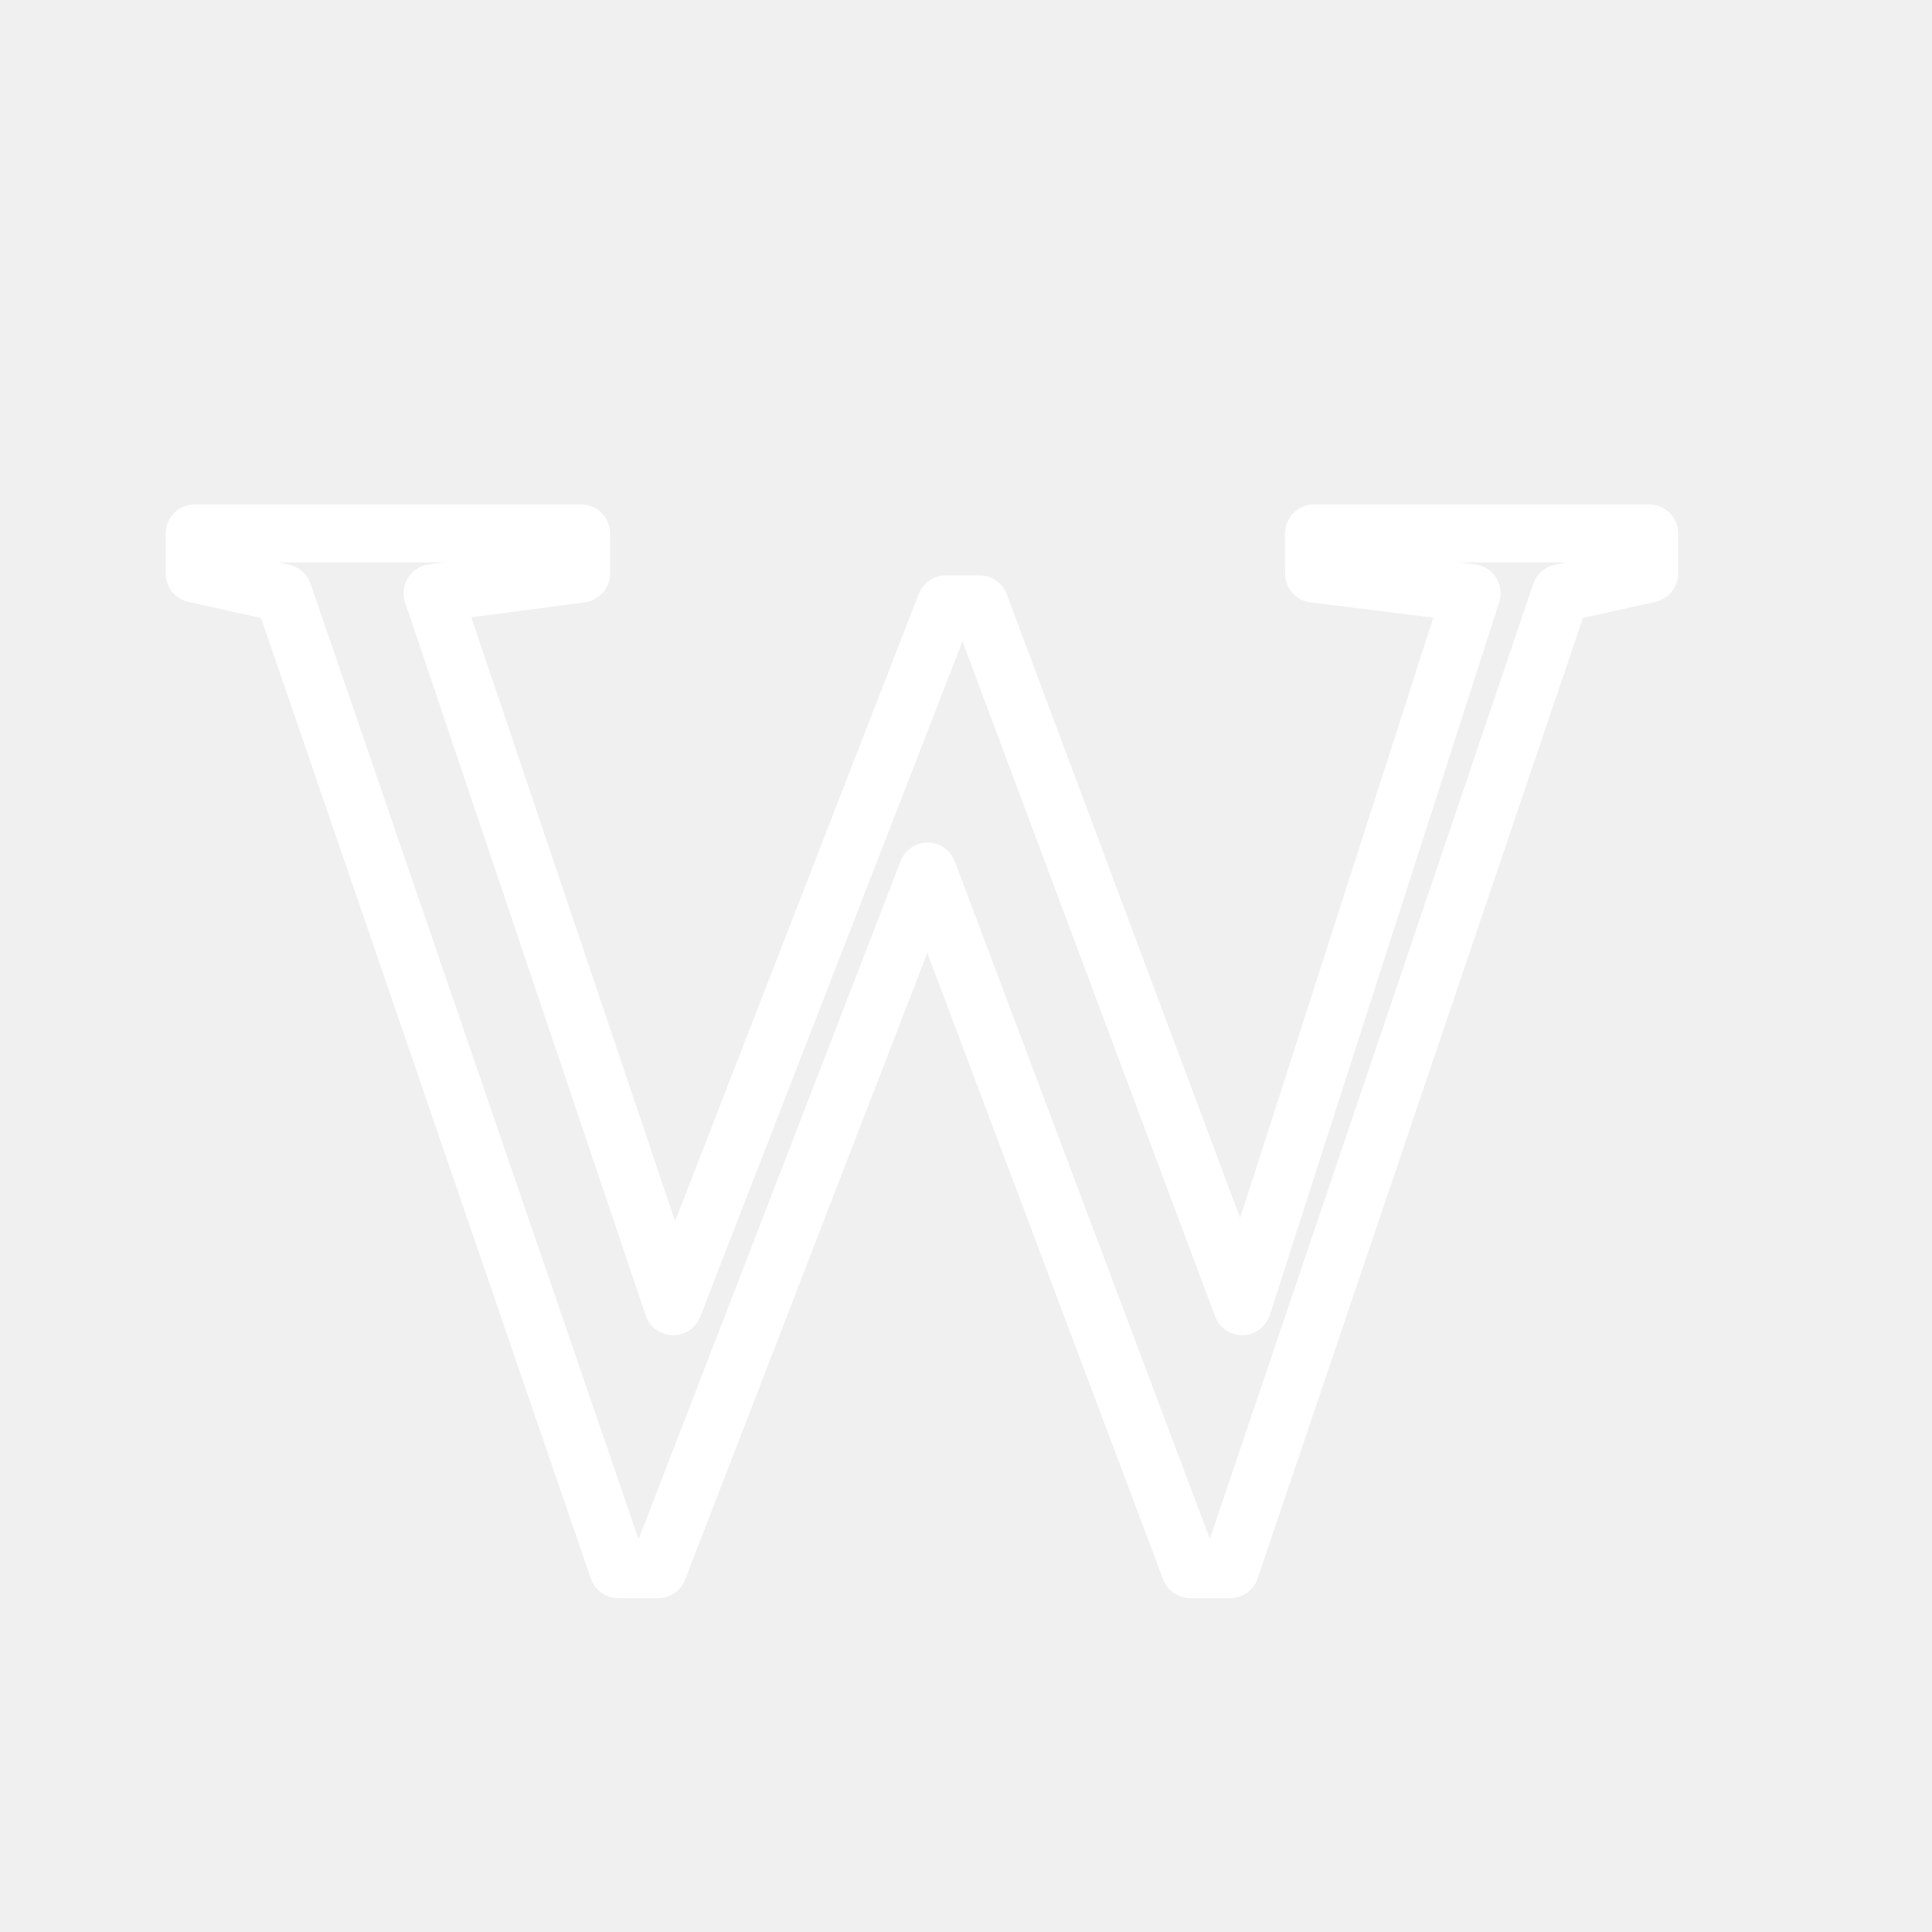
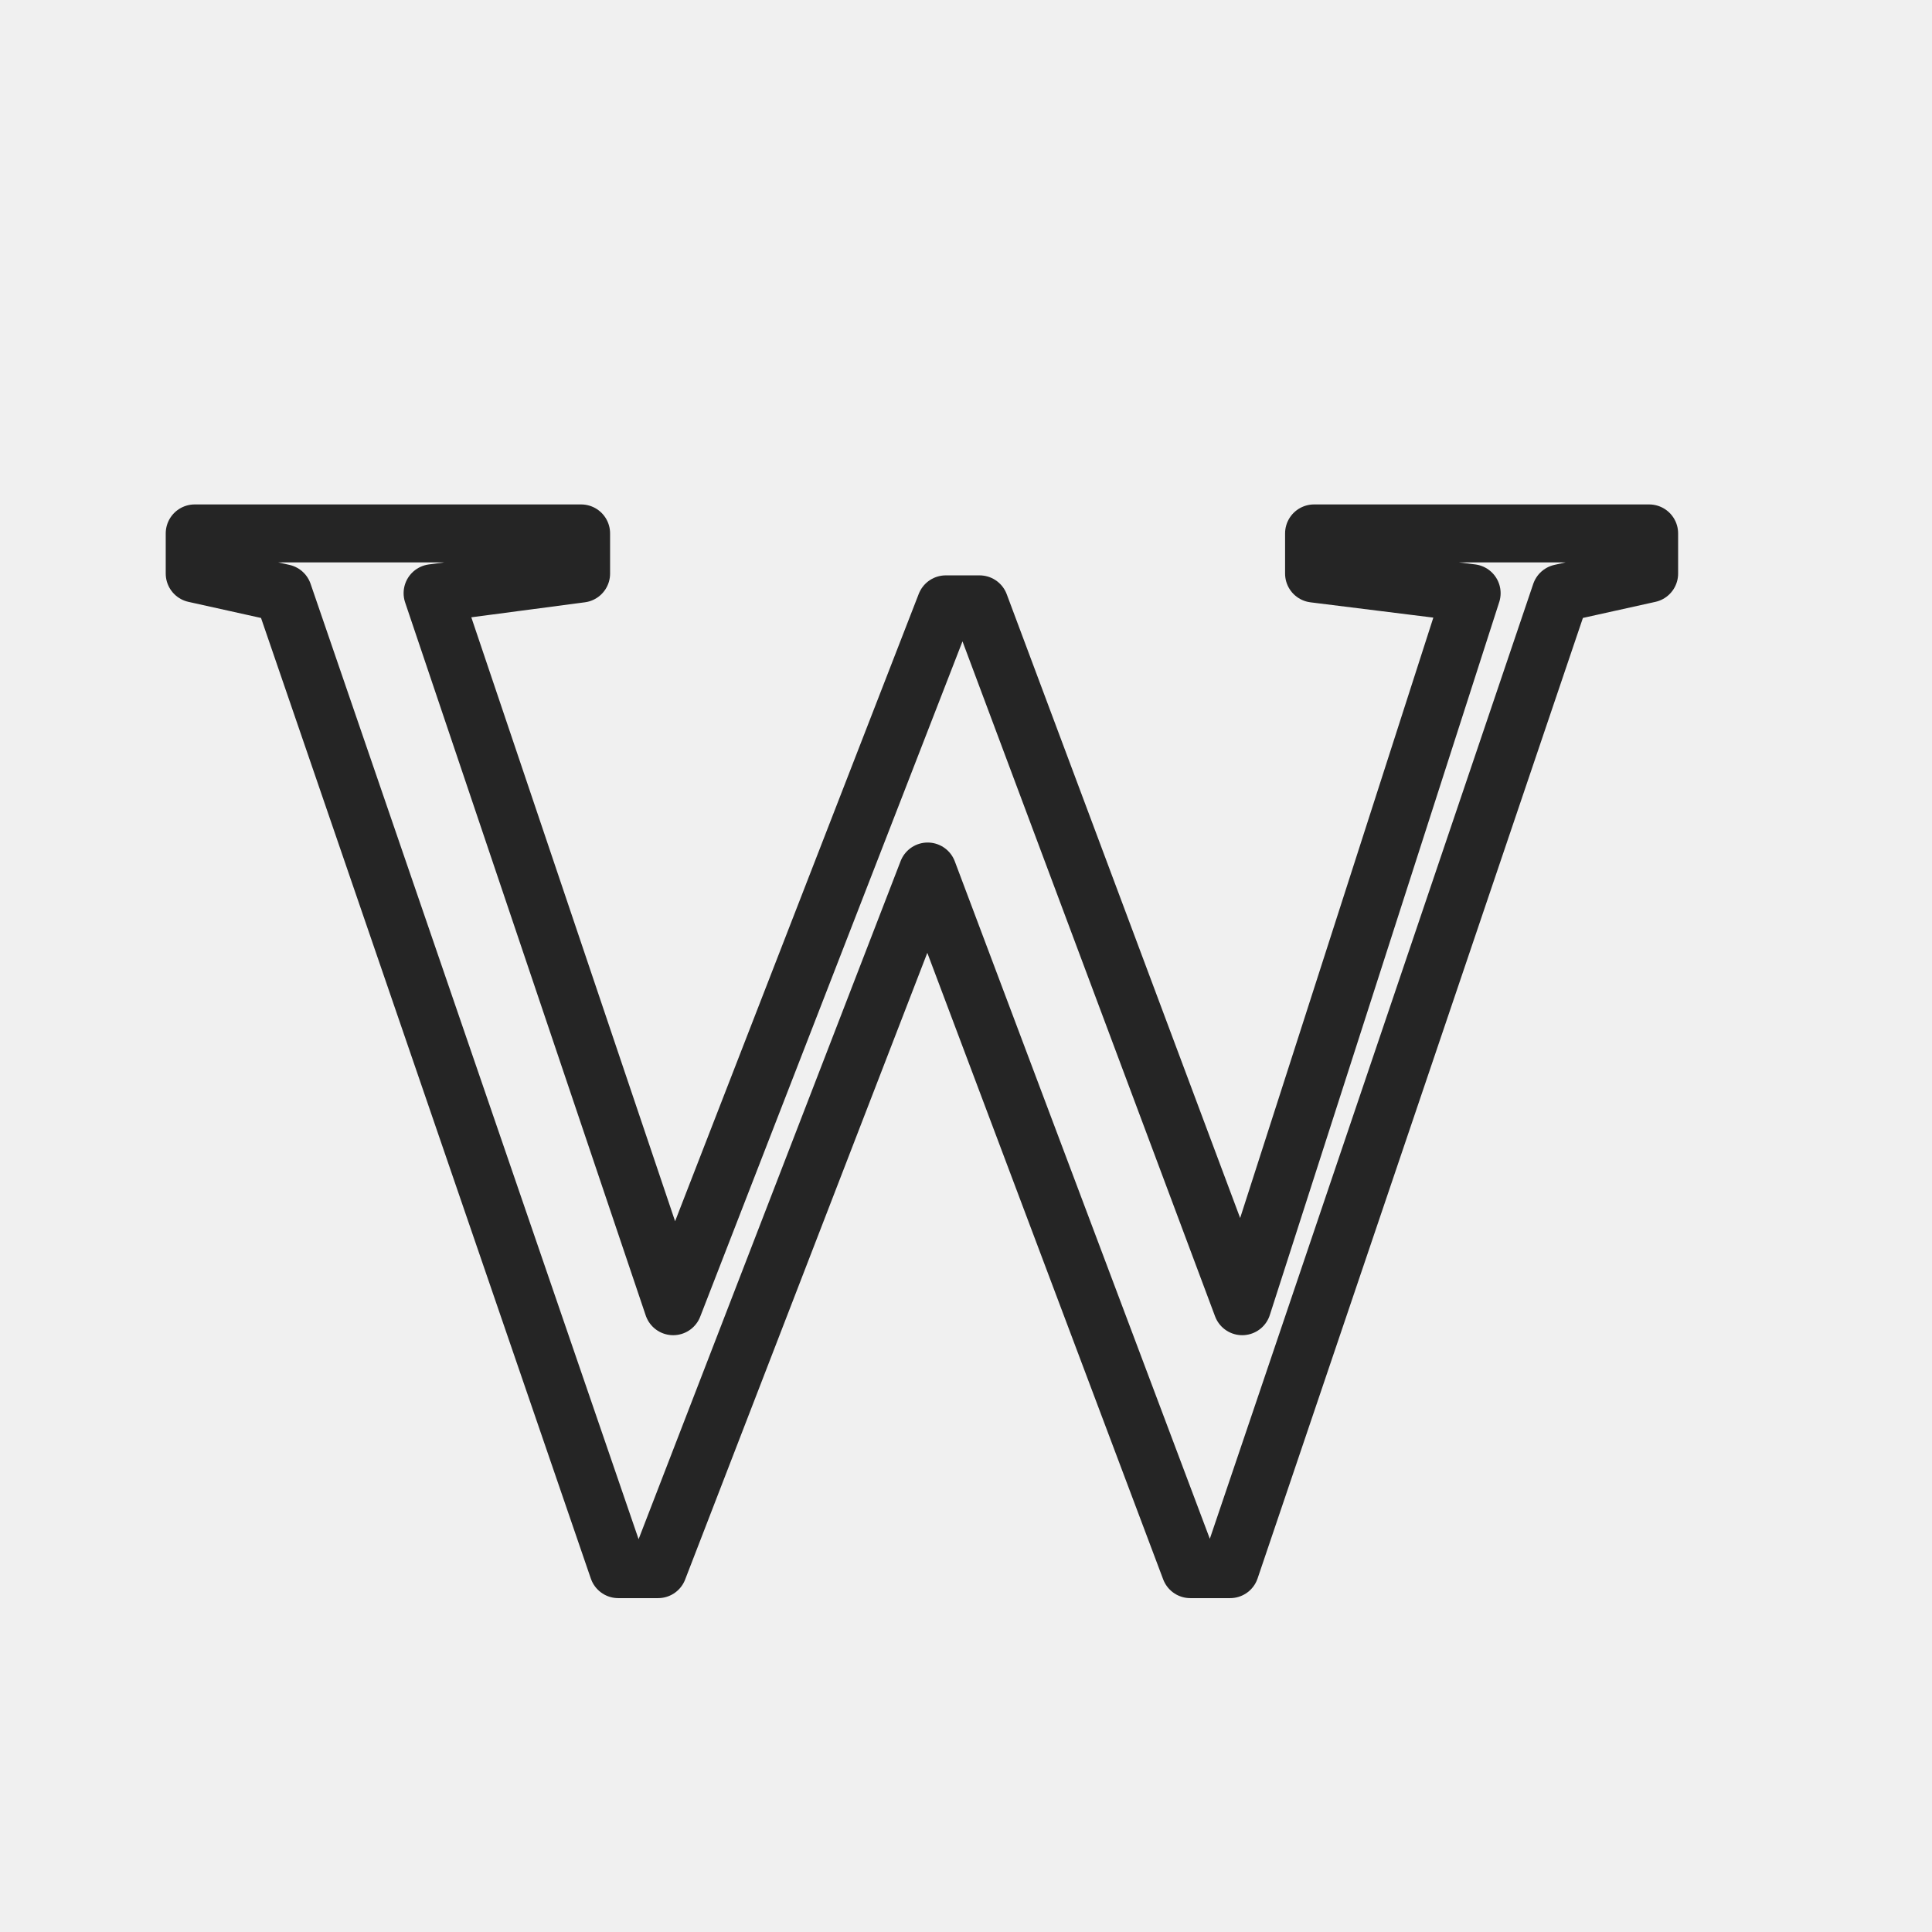
- <svg xmlns="http://www.w3.org/2000/svg" stroke-linejoin="round" stroke-linecap="round" width="100" height="100" stroke="white" stroke-width="3" fill="none">
+ <svg xmlns="http://www.w3.org/2000/svg" stroke-linejoin="round" stroke-linecap="round" width="100" height="100" stroke="#252525" stroke-width="3" fill="none">
  <text x="10" y="80" font-size="80">
        W
    </text>
</svg>
